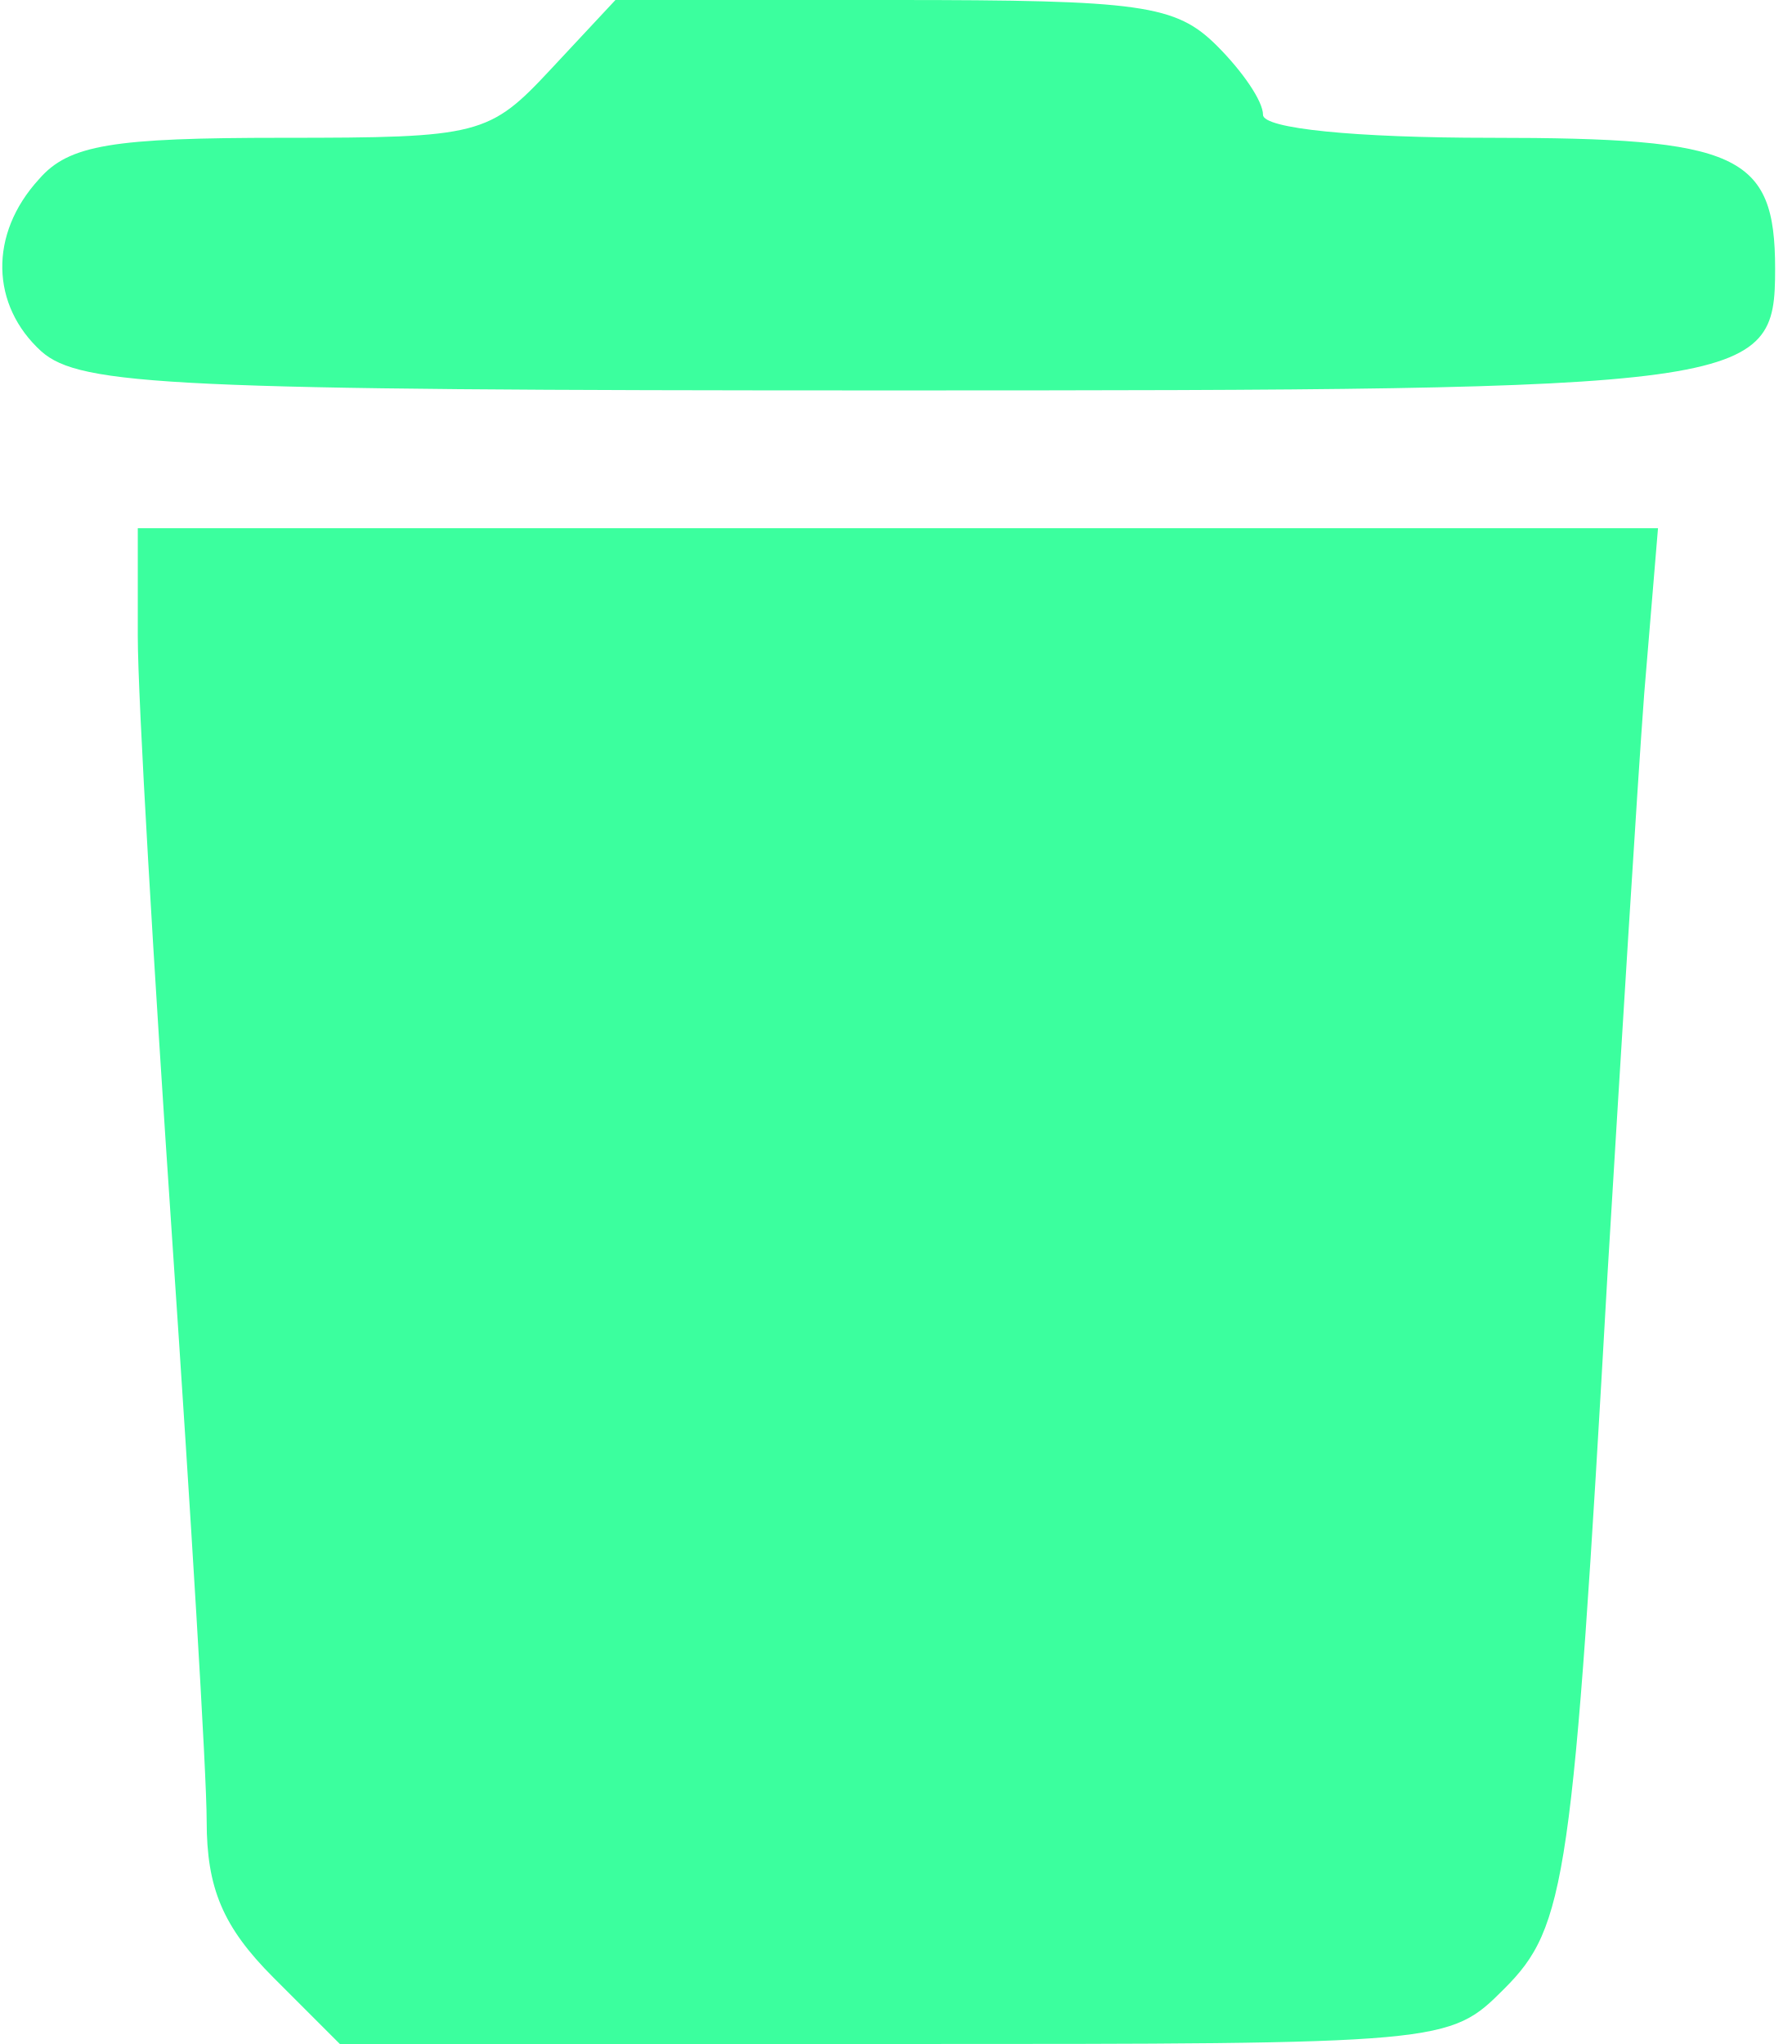
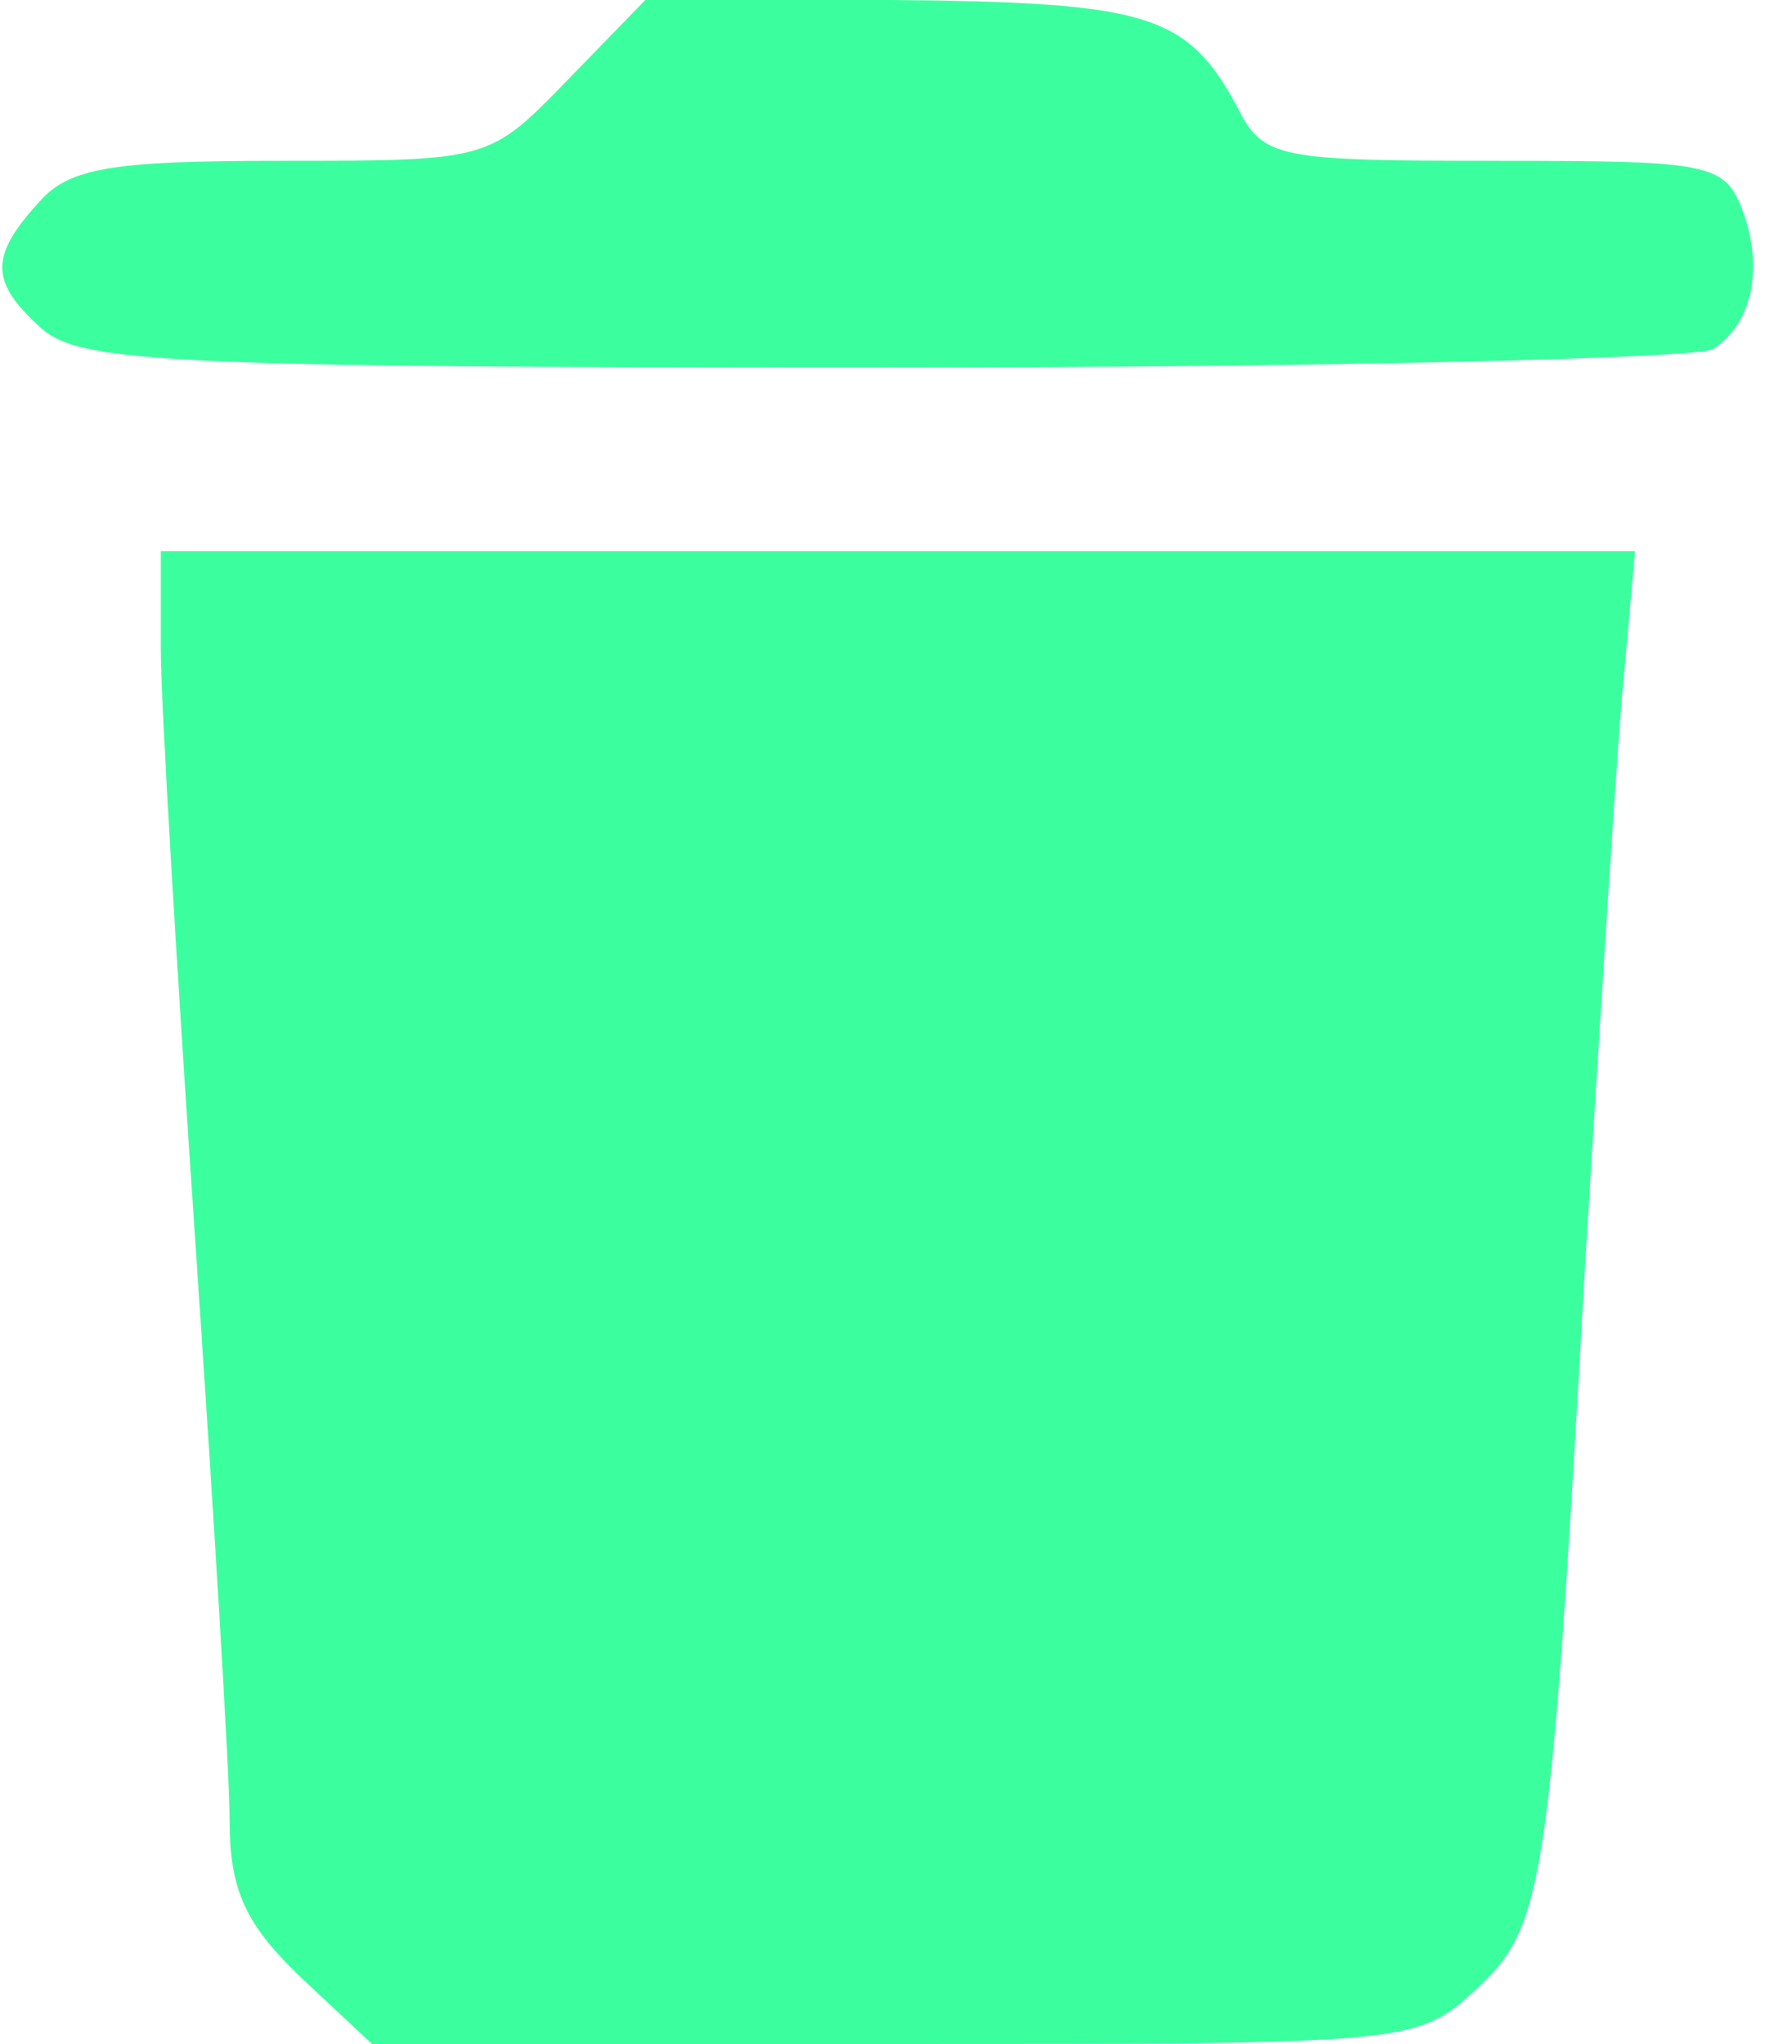
<svg xmlns="http://www.w3.org/2000/svg" viewBox="0 0 78 89" preserveAspectRatio="xMidYMid meet">
  <g transform="translate(0,89) scale(0.1,-0.1)" fill="#3bff9e">
-     <path d="M240 860 c-27 -29 -31 -30 -117 -30 -74 0 -93 -3 -106 -18 -22 -24 -21 -55 1 -75 17 -15 57 -17 368 -17 379 0 387 1 387 53 0 50 -16 57 -124 57 -59 0 -99 4 -99 10 0 6 -9 19 -20 30 -18 18 -33 20 -141 20 l-121 0 -28 -30z M60 613 c0 -27 7 -145 15 -263 8 -118 15 -232 15 -253 0 -29 7 -46 29 -68 l29 -29 242 0 c240 0 241 0 265 24 27 27 30 47 45 311 6 99 13 213 16 253 l6 72 -331 0 -331 0 0 -47z" />
+     <path d="M247 855 c-34 -35 -34 -35 -124 -35 -74 0 -93 -3 -106 -18 -22 -24 -21 -35 1 -55 17 -15 57 -17 368 -17 192 0 354 4 360 8 17 11 22 35 13 60 -8 21 -14 22 -108 22 -94 0 -101 1 -112 23 -22 41 -39 46 -151 47 l-107 0 -34 -35z M70 608 c0 -24 7 -140 15 -258 8 -118 15 -232 15 -253 0 -30 7 -45 31 -68 l31 -29 228 0 c225 0 227 0 253 24 29 27 32 43 47 311 6 99 13 210 16 248 l6 67 -321 0 -321 0 0 -42z" />
  </g>
</svg>
